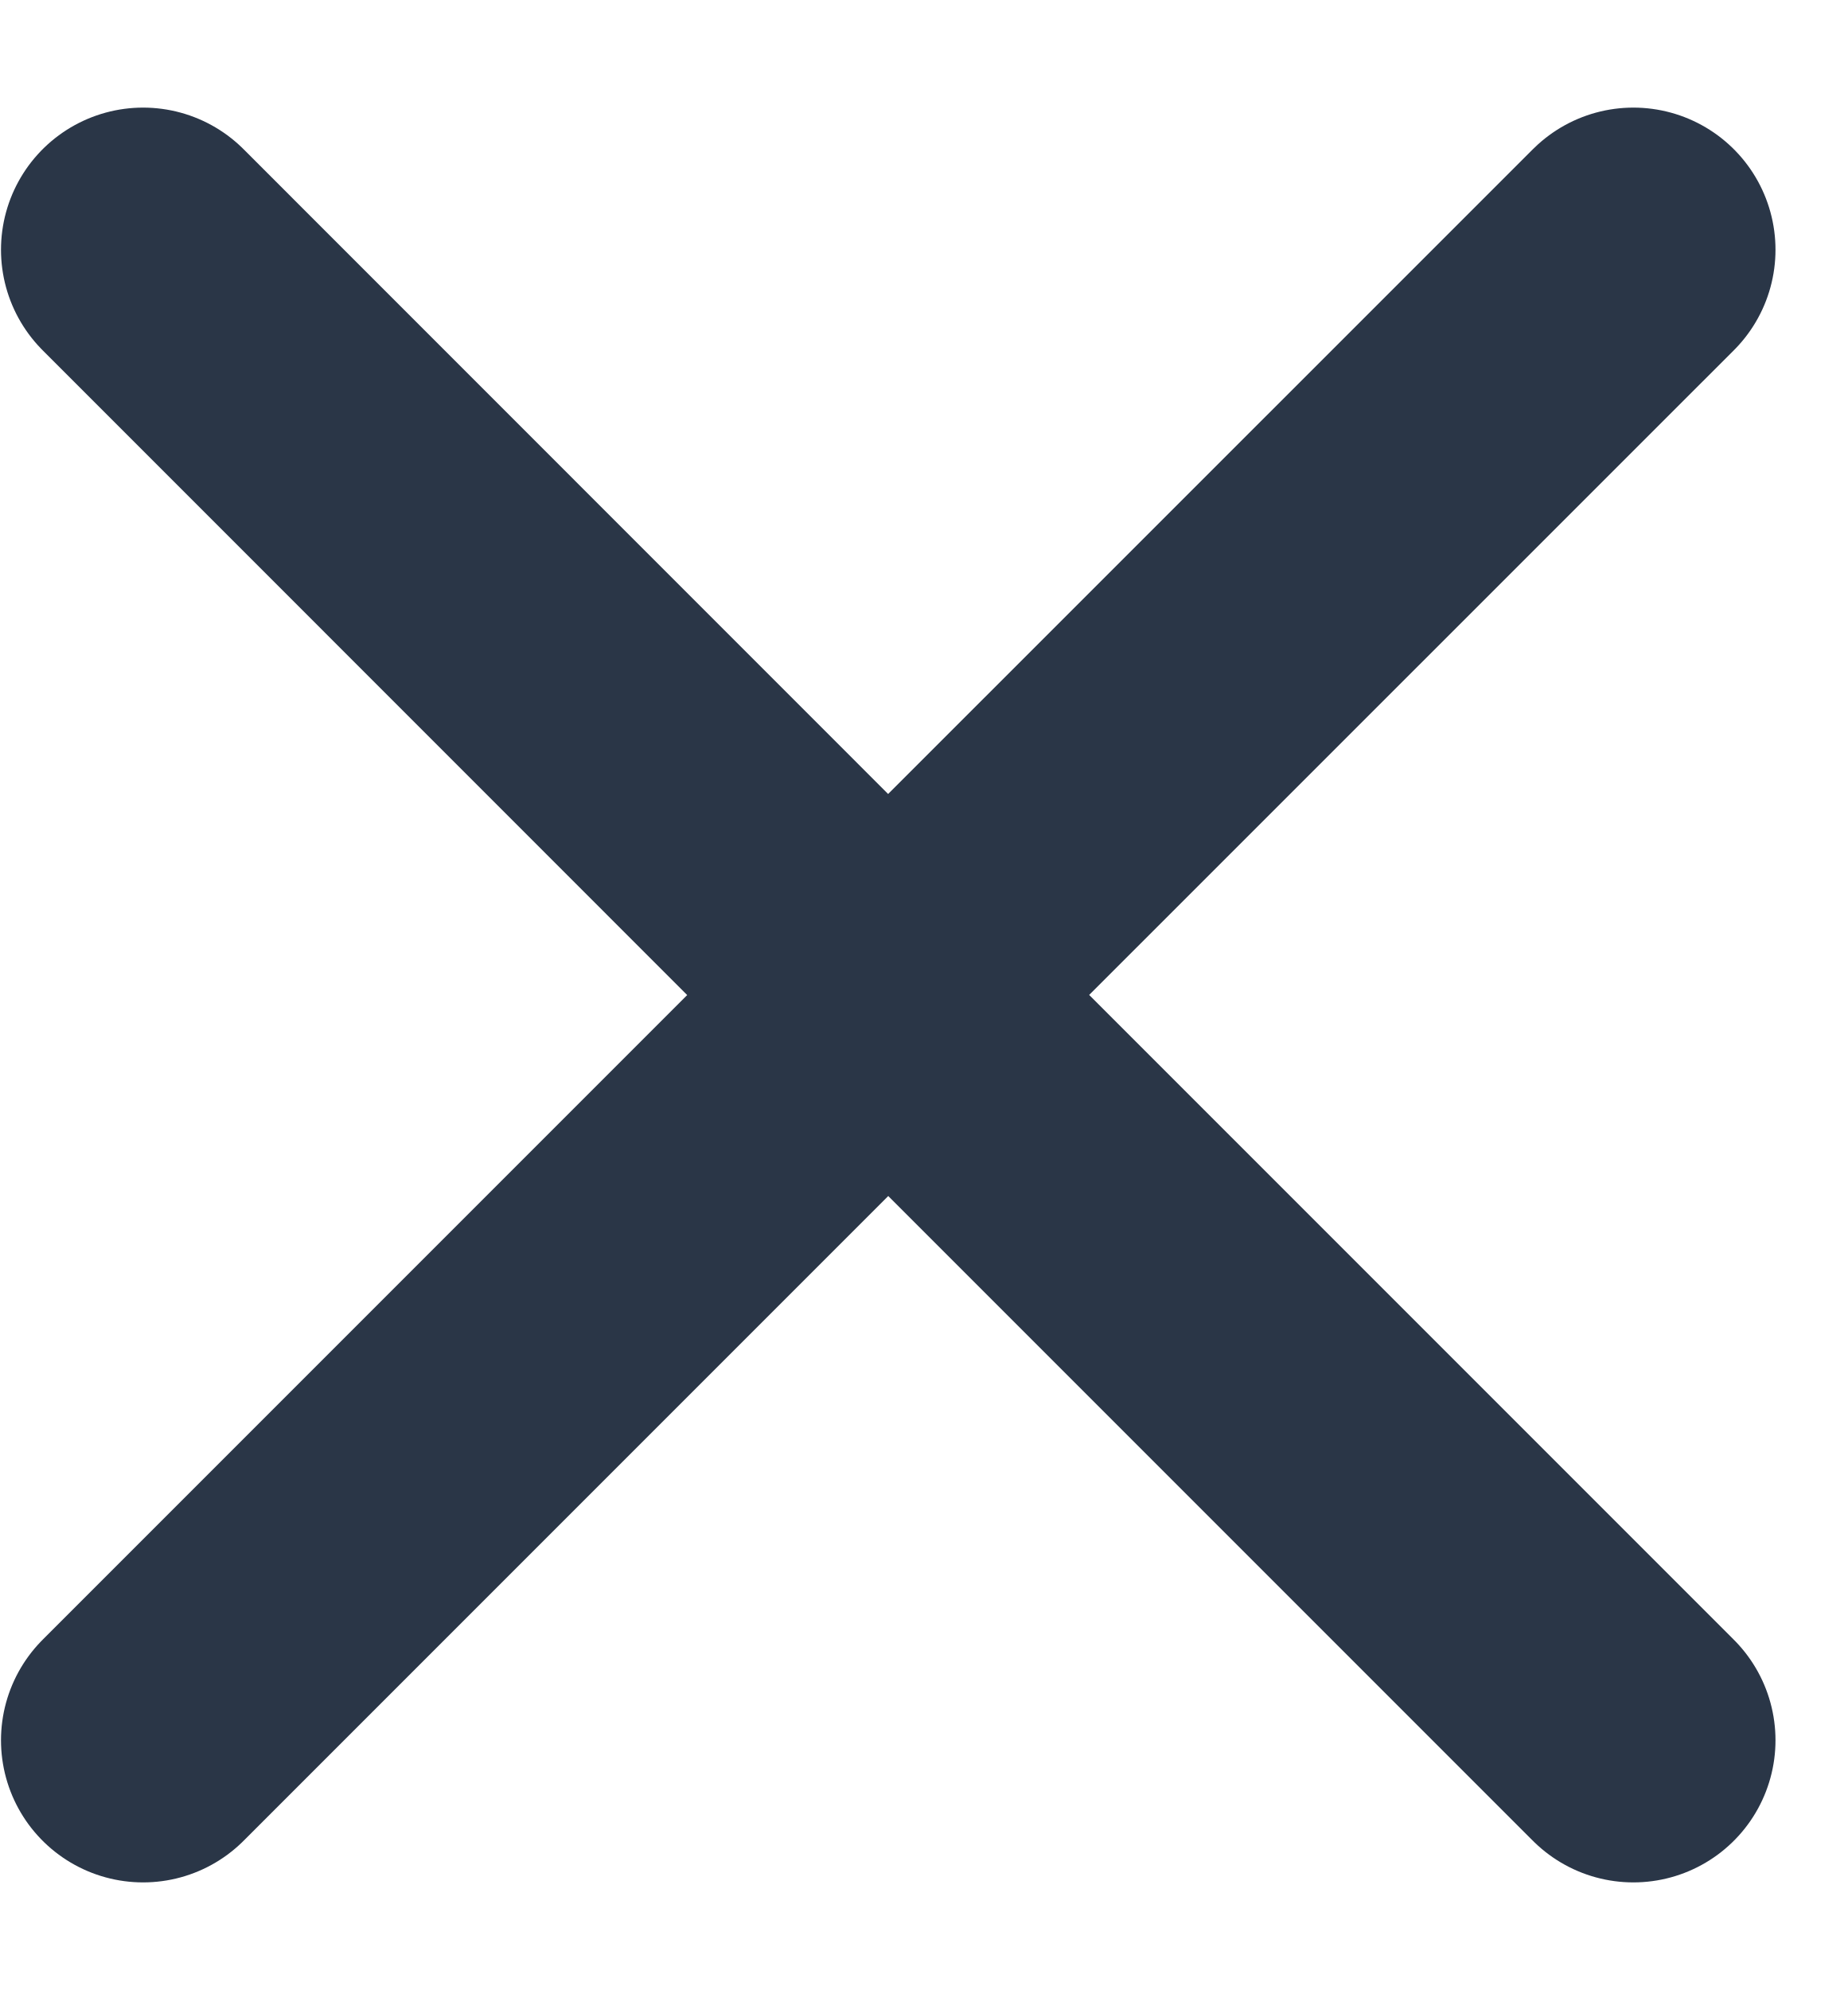
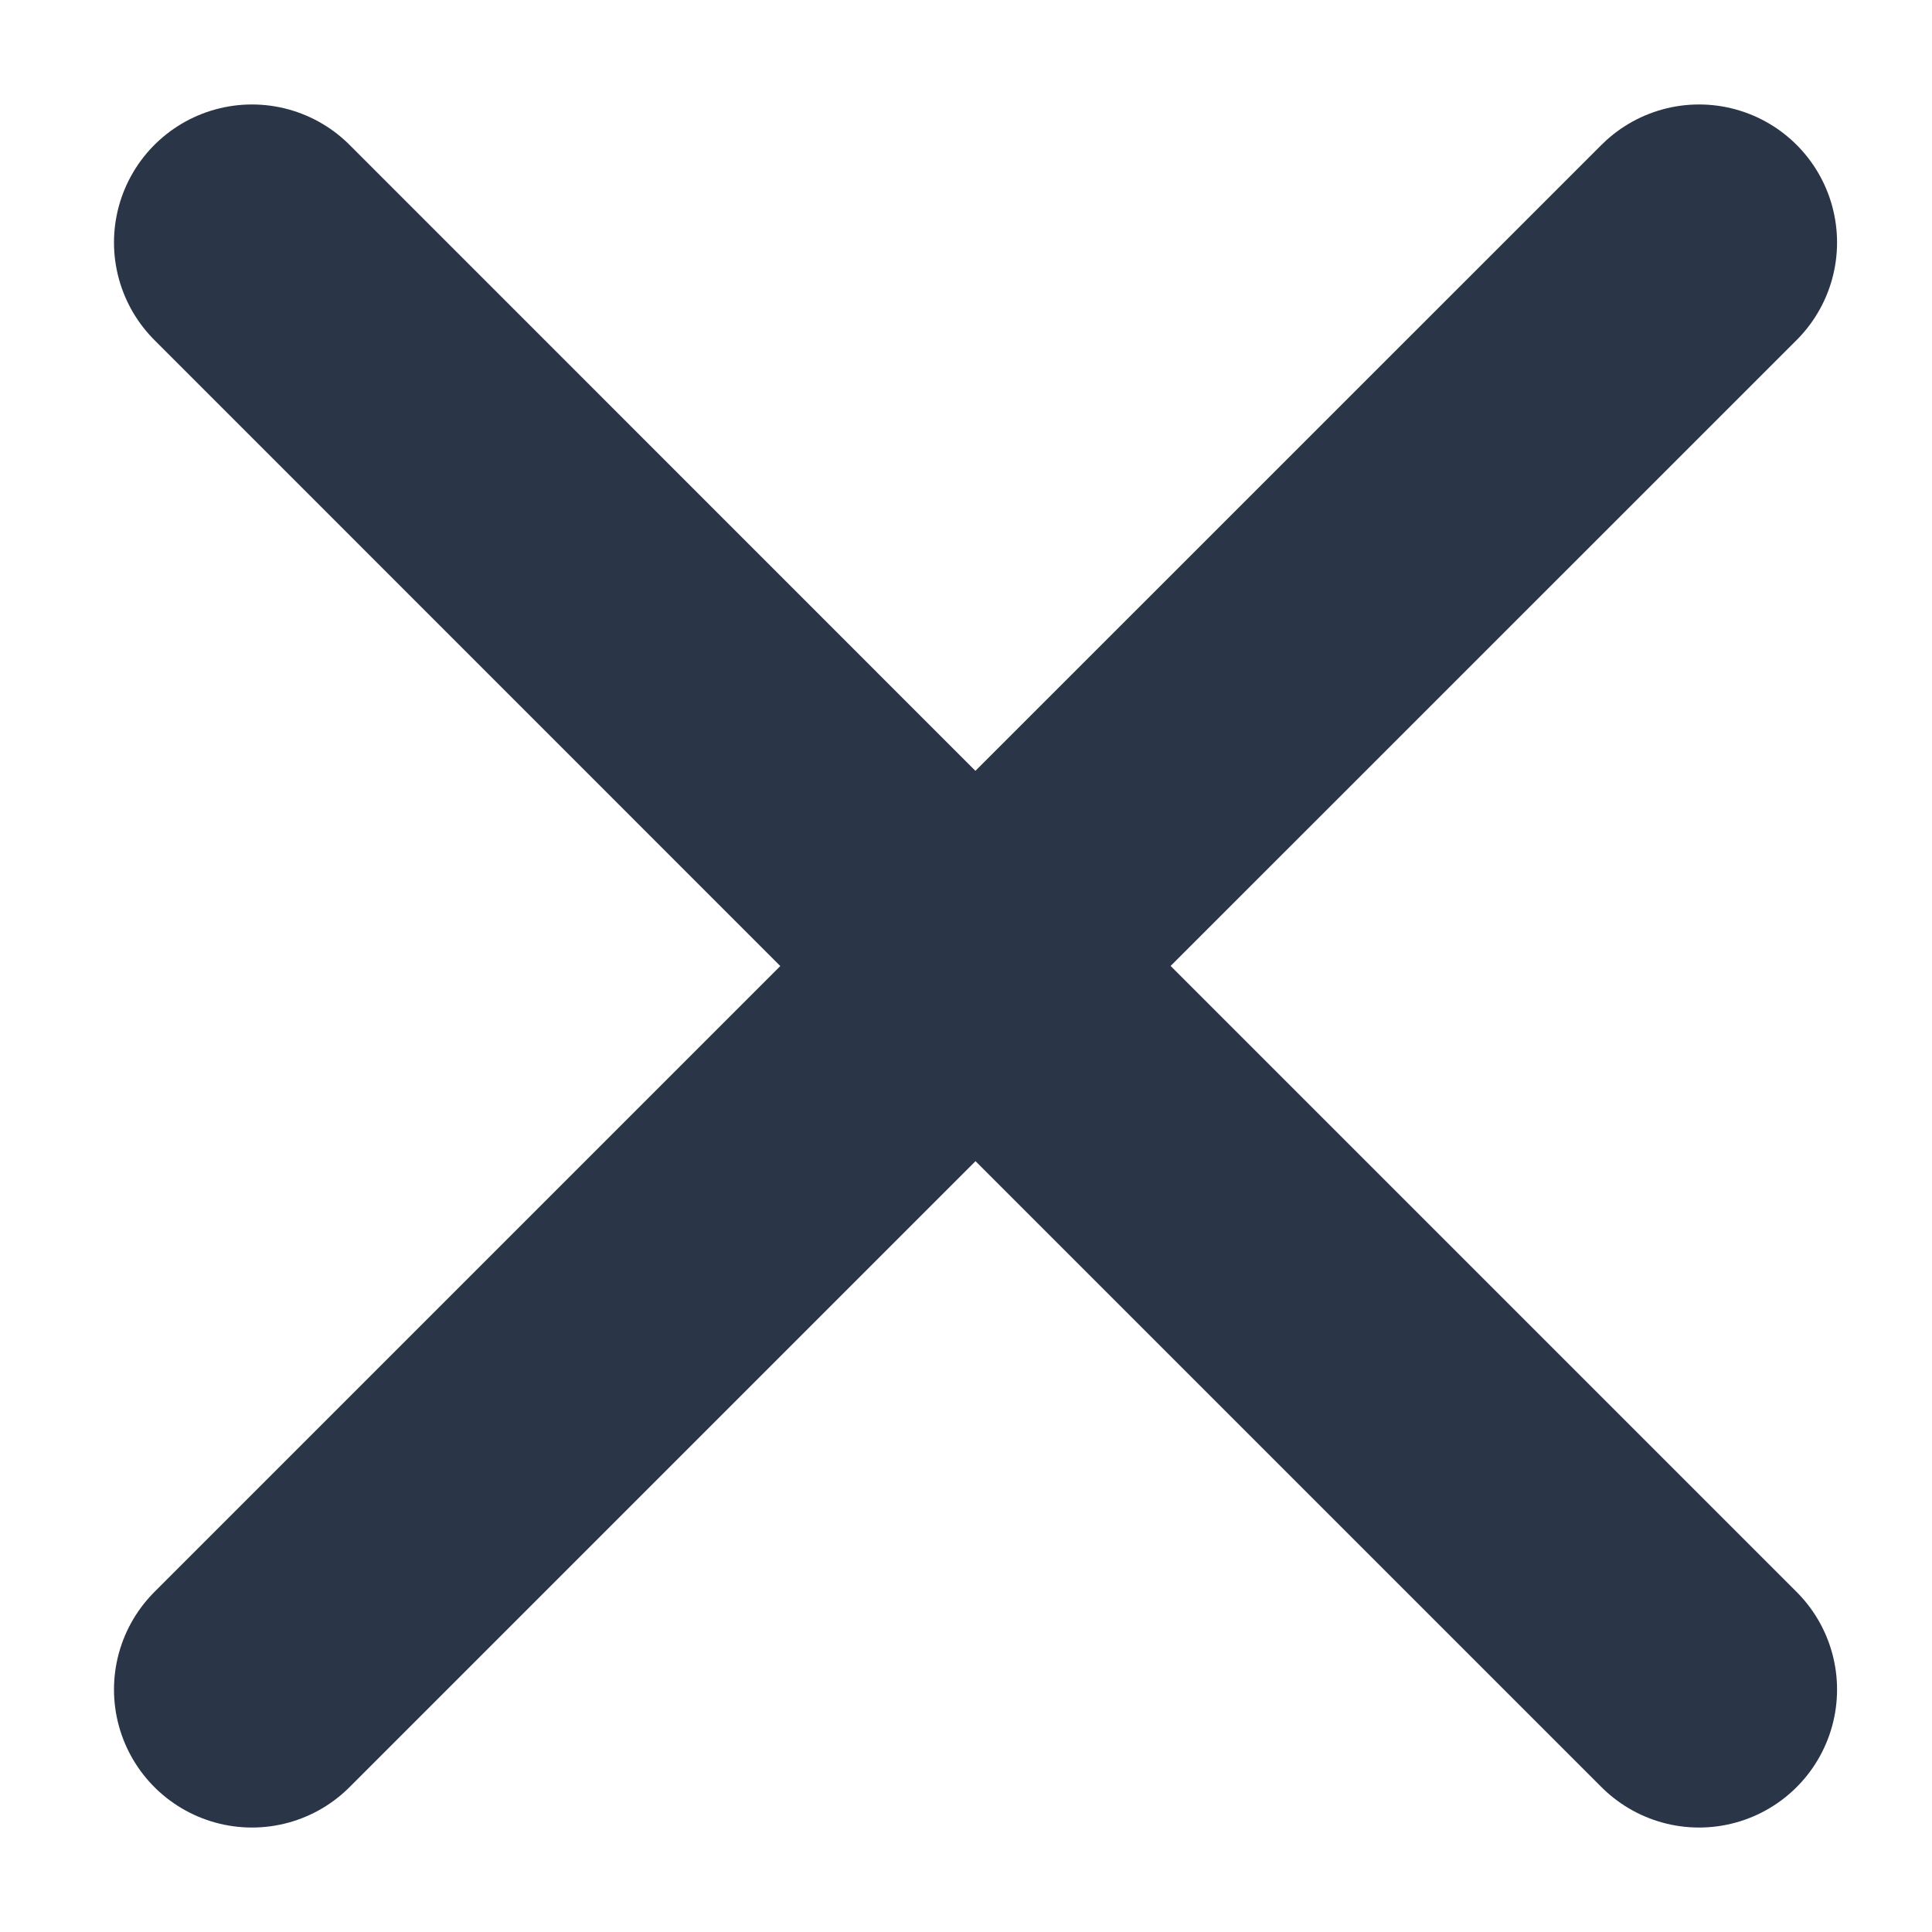
- <svg xmlns="http://www.w3.org/2000/svg" width="13" height="14" viewBox="0 0 13 14" fill="none">
-   <path d="M6.25 7L11.493 12.243M1.007 12.243L6.25 7L1.007 12.243ZM11.493 1.757L6.249 7L11.493 1.757ZM6.249 7L1.007 1.757L6.249 7Z" stroke="#2A3647" stroke-width="2" stroke-linecap="round" stroke-linejoin="round" />
+ <svg xmlns="http://www.w3.org/2000/svg" width="14" height="14" viewBox="0 0 14 14" fill="none">
+   <path d="M7.069 7L12.312 12.243M1.826 12.243L7.069 7L1.826 12.243ZM12.312 1.757L7.068 7L12.312 1.757ZM7.068 7L1.826 1.757L7.068 7Z" stroke="#2A3647" stroke-width="2" stroke-linecap="round" stroke-linejoin="round" />
</svg>
